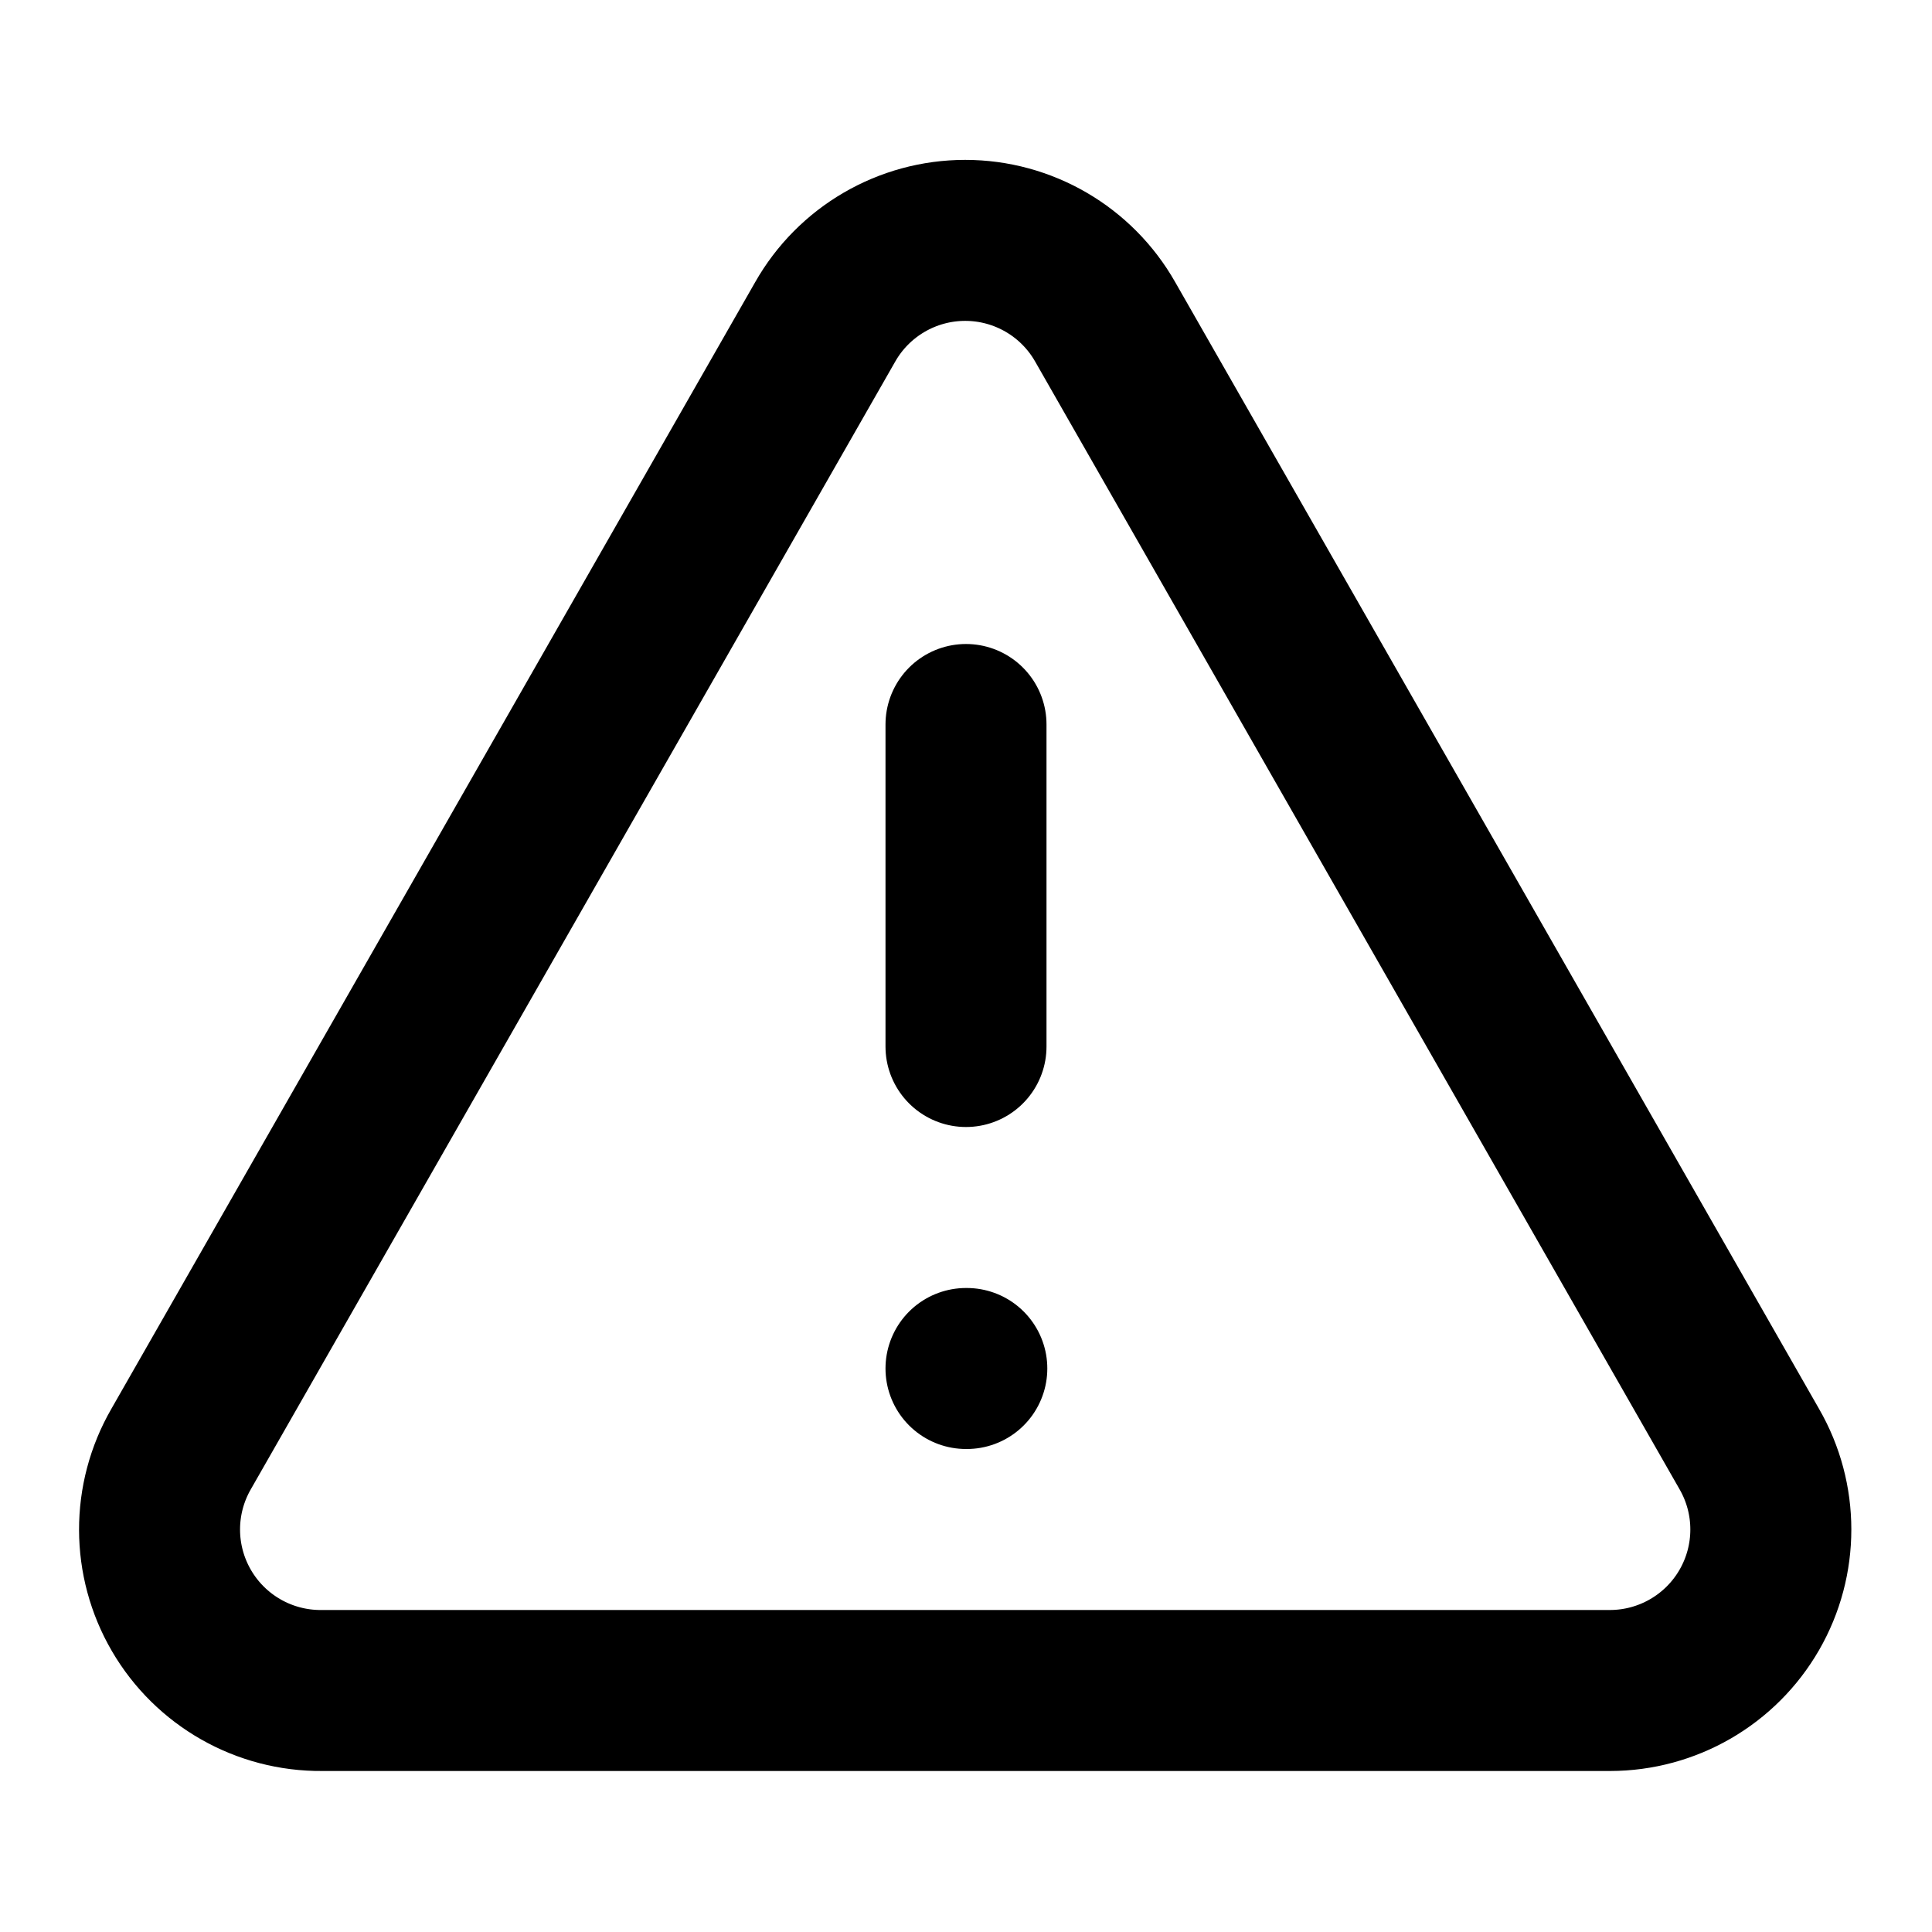
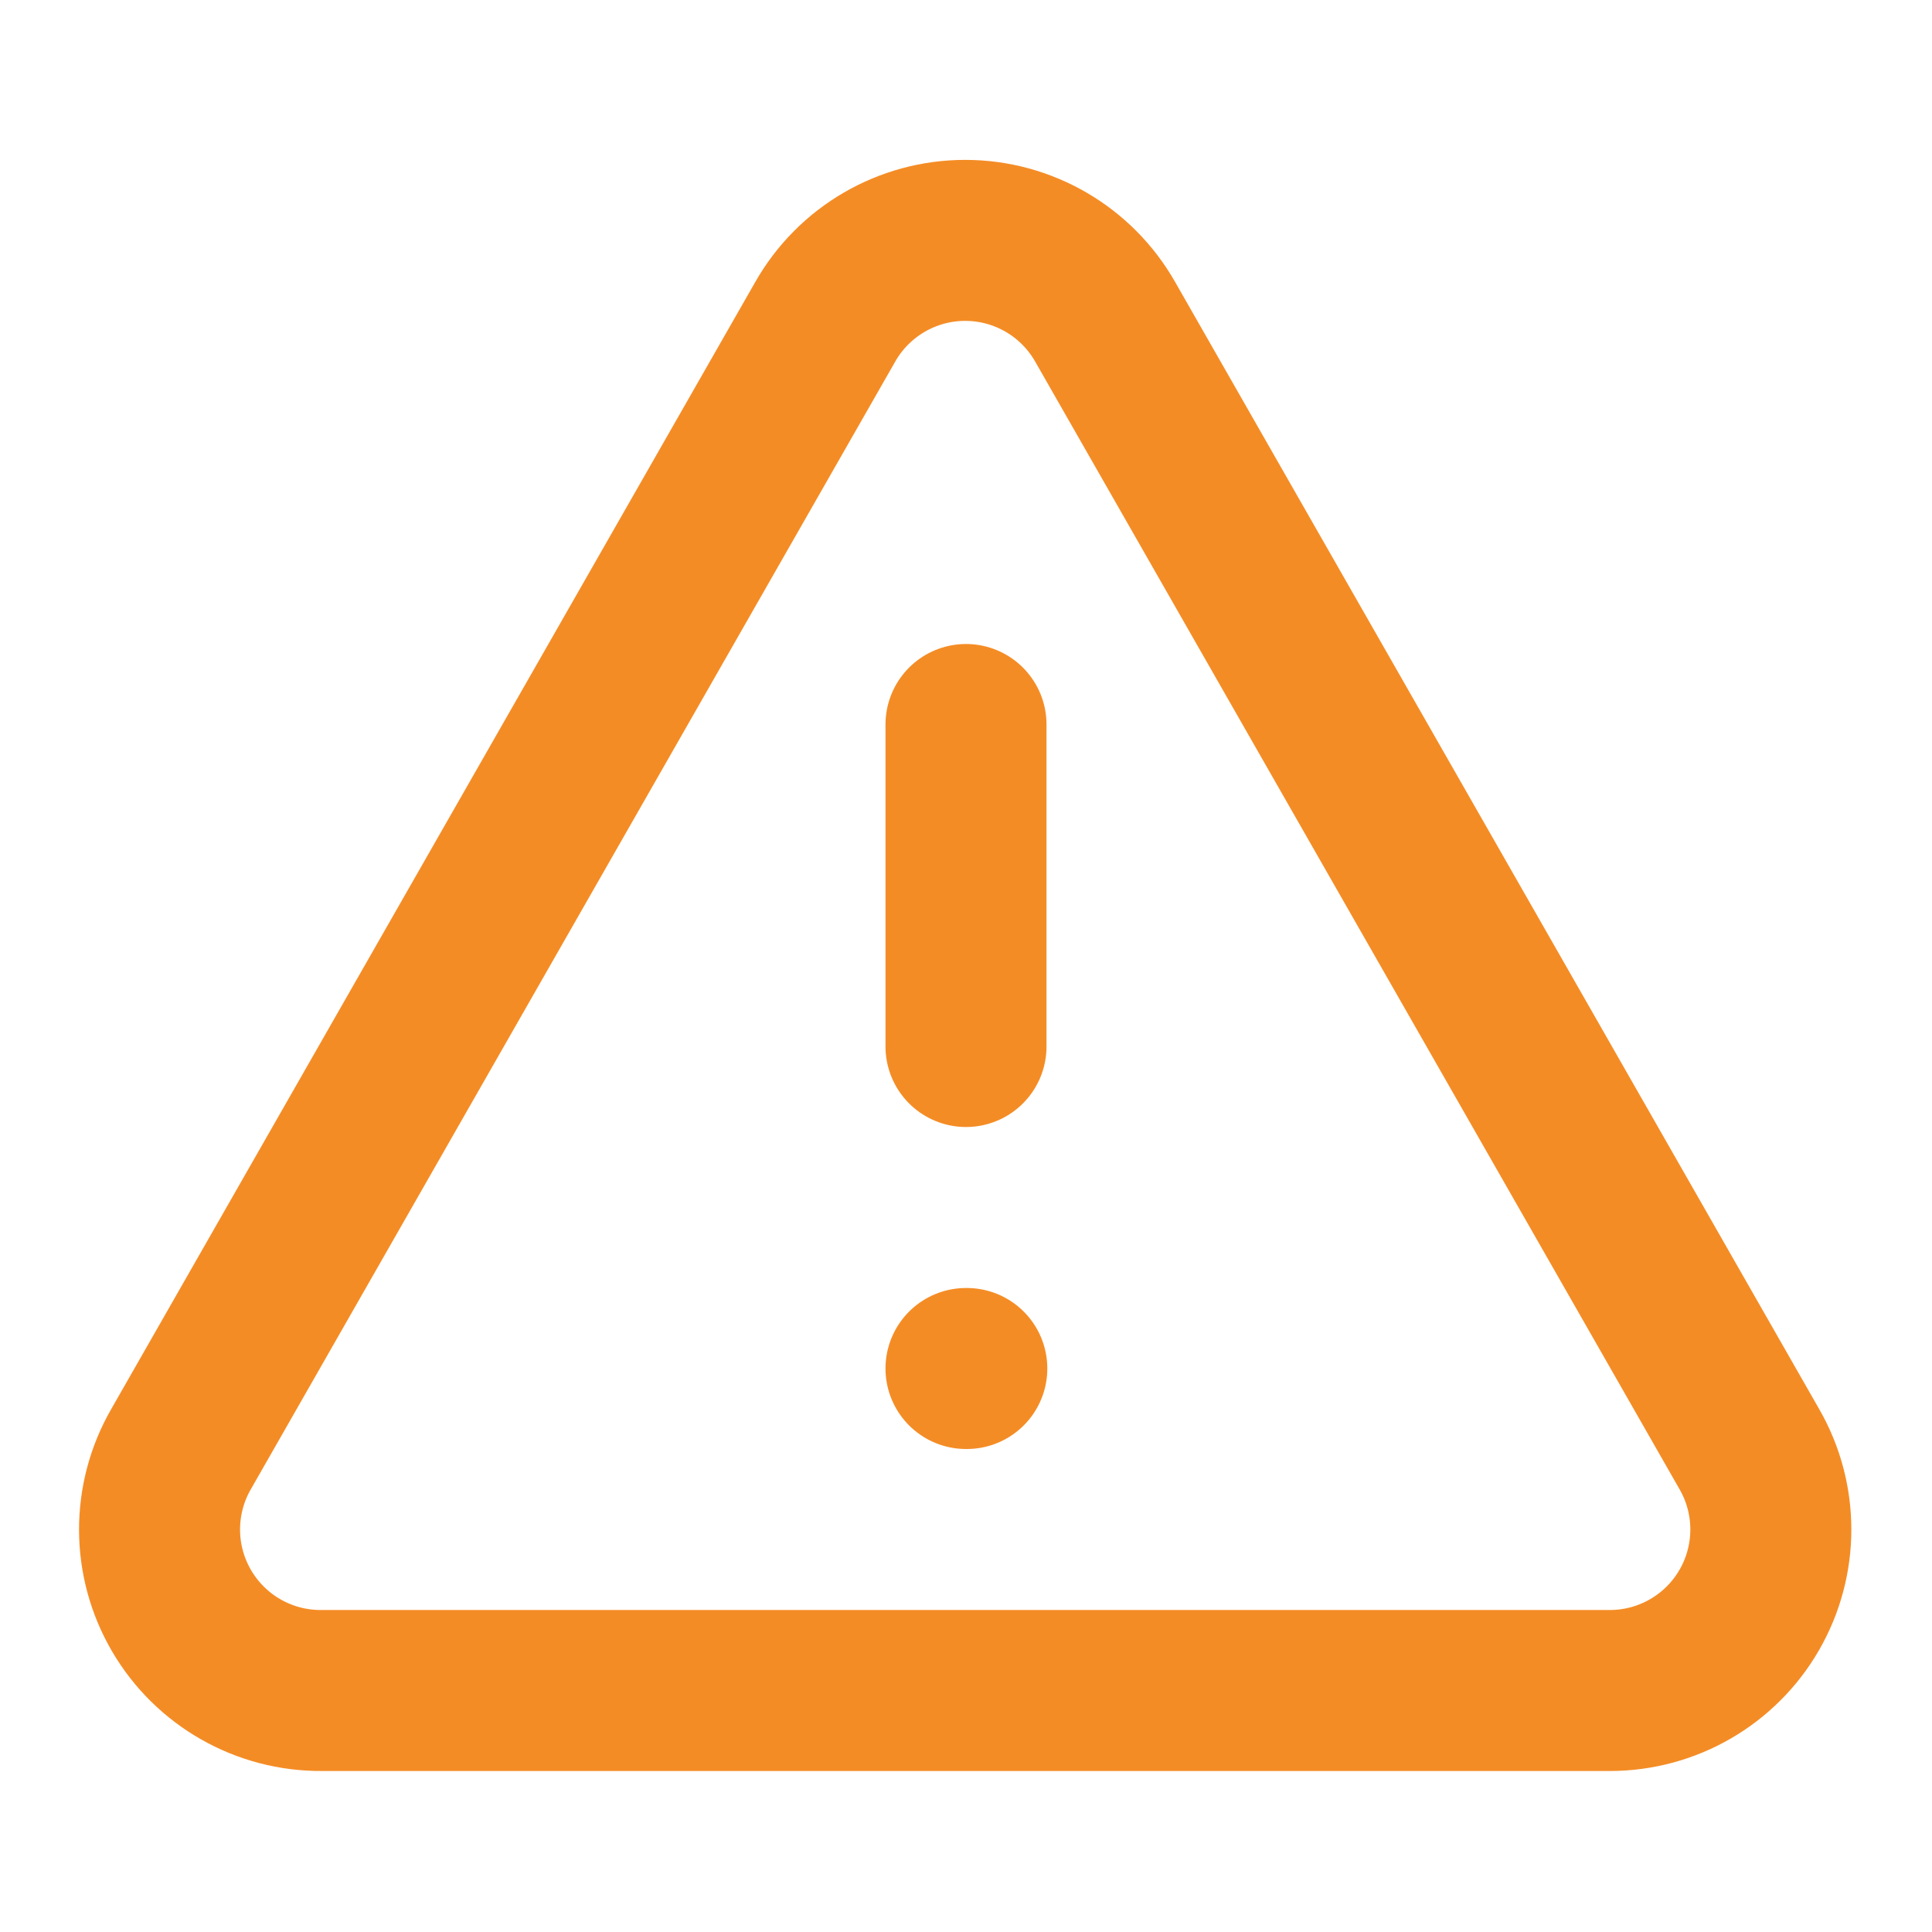
- <svg xmlns="http://www.w3.org/2000/svg" width="24" height="24" viewBox="0 0 24 24" fill="none" stroke="currentColor" stroke-width="2" stroke-linecap="round" stroke-linejoin="round" class="lucide lucide-triangle-alert h-2.5 w-2.5" aria-hidden="true">
+ <svg xmlns="http://www.w3.org/2000/svg" width="24" height="24" viewBox="0 0 24 24" fill="none" stroke="#F48C25" stroke-width="2" stroke-linecap="round" stroke-linejoin="round" class="lucide lucide-triangle-alert h-2.5 w-2.5" aria-hidden="true">
  <path d="m21.73 18-8-14a2 2 0 0 0-3.48 0l-8 14A2 2 0 0 0 4 21h16a2 2 0 0 0 1.73-3" />
  <path d="M12 9v4" />
  <path d="M12 17h.01" />
</svg>
